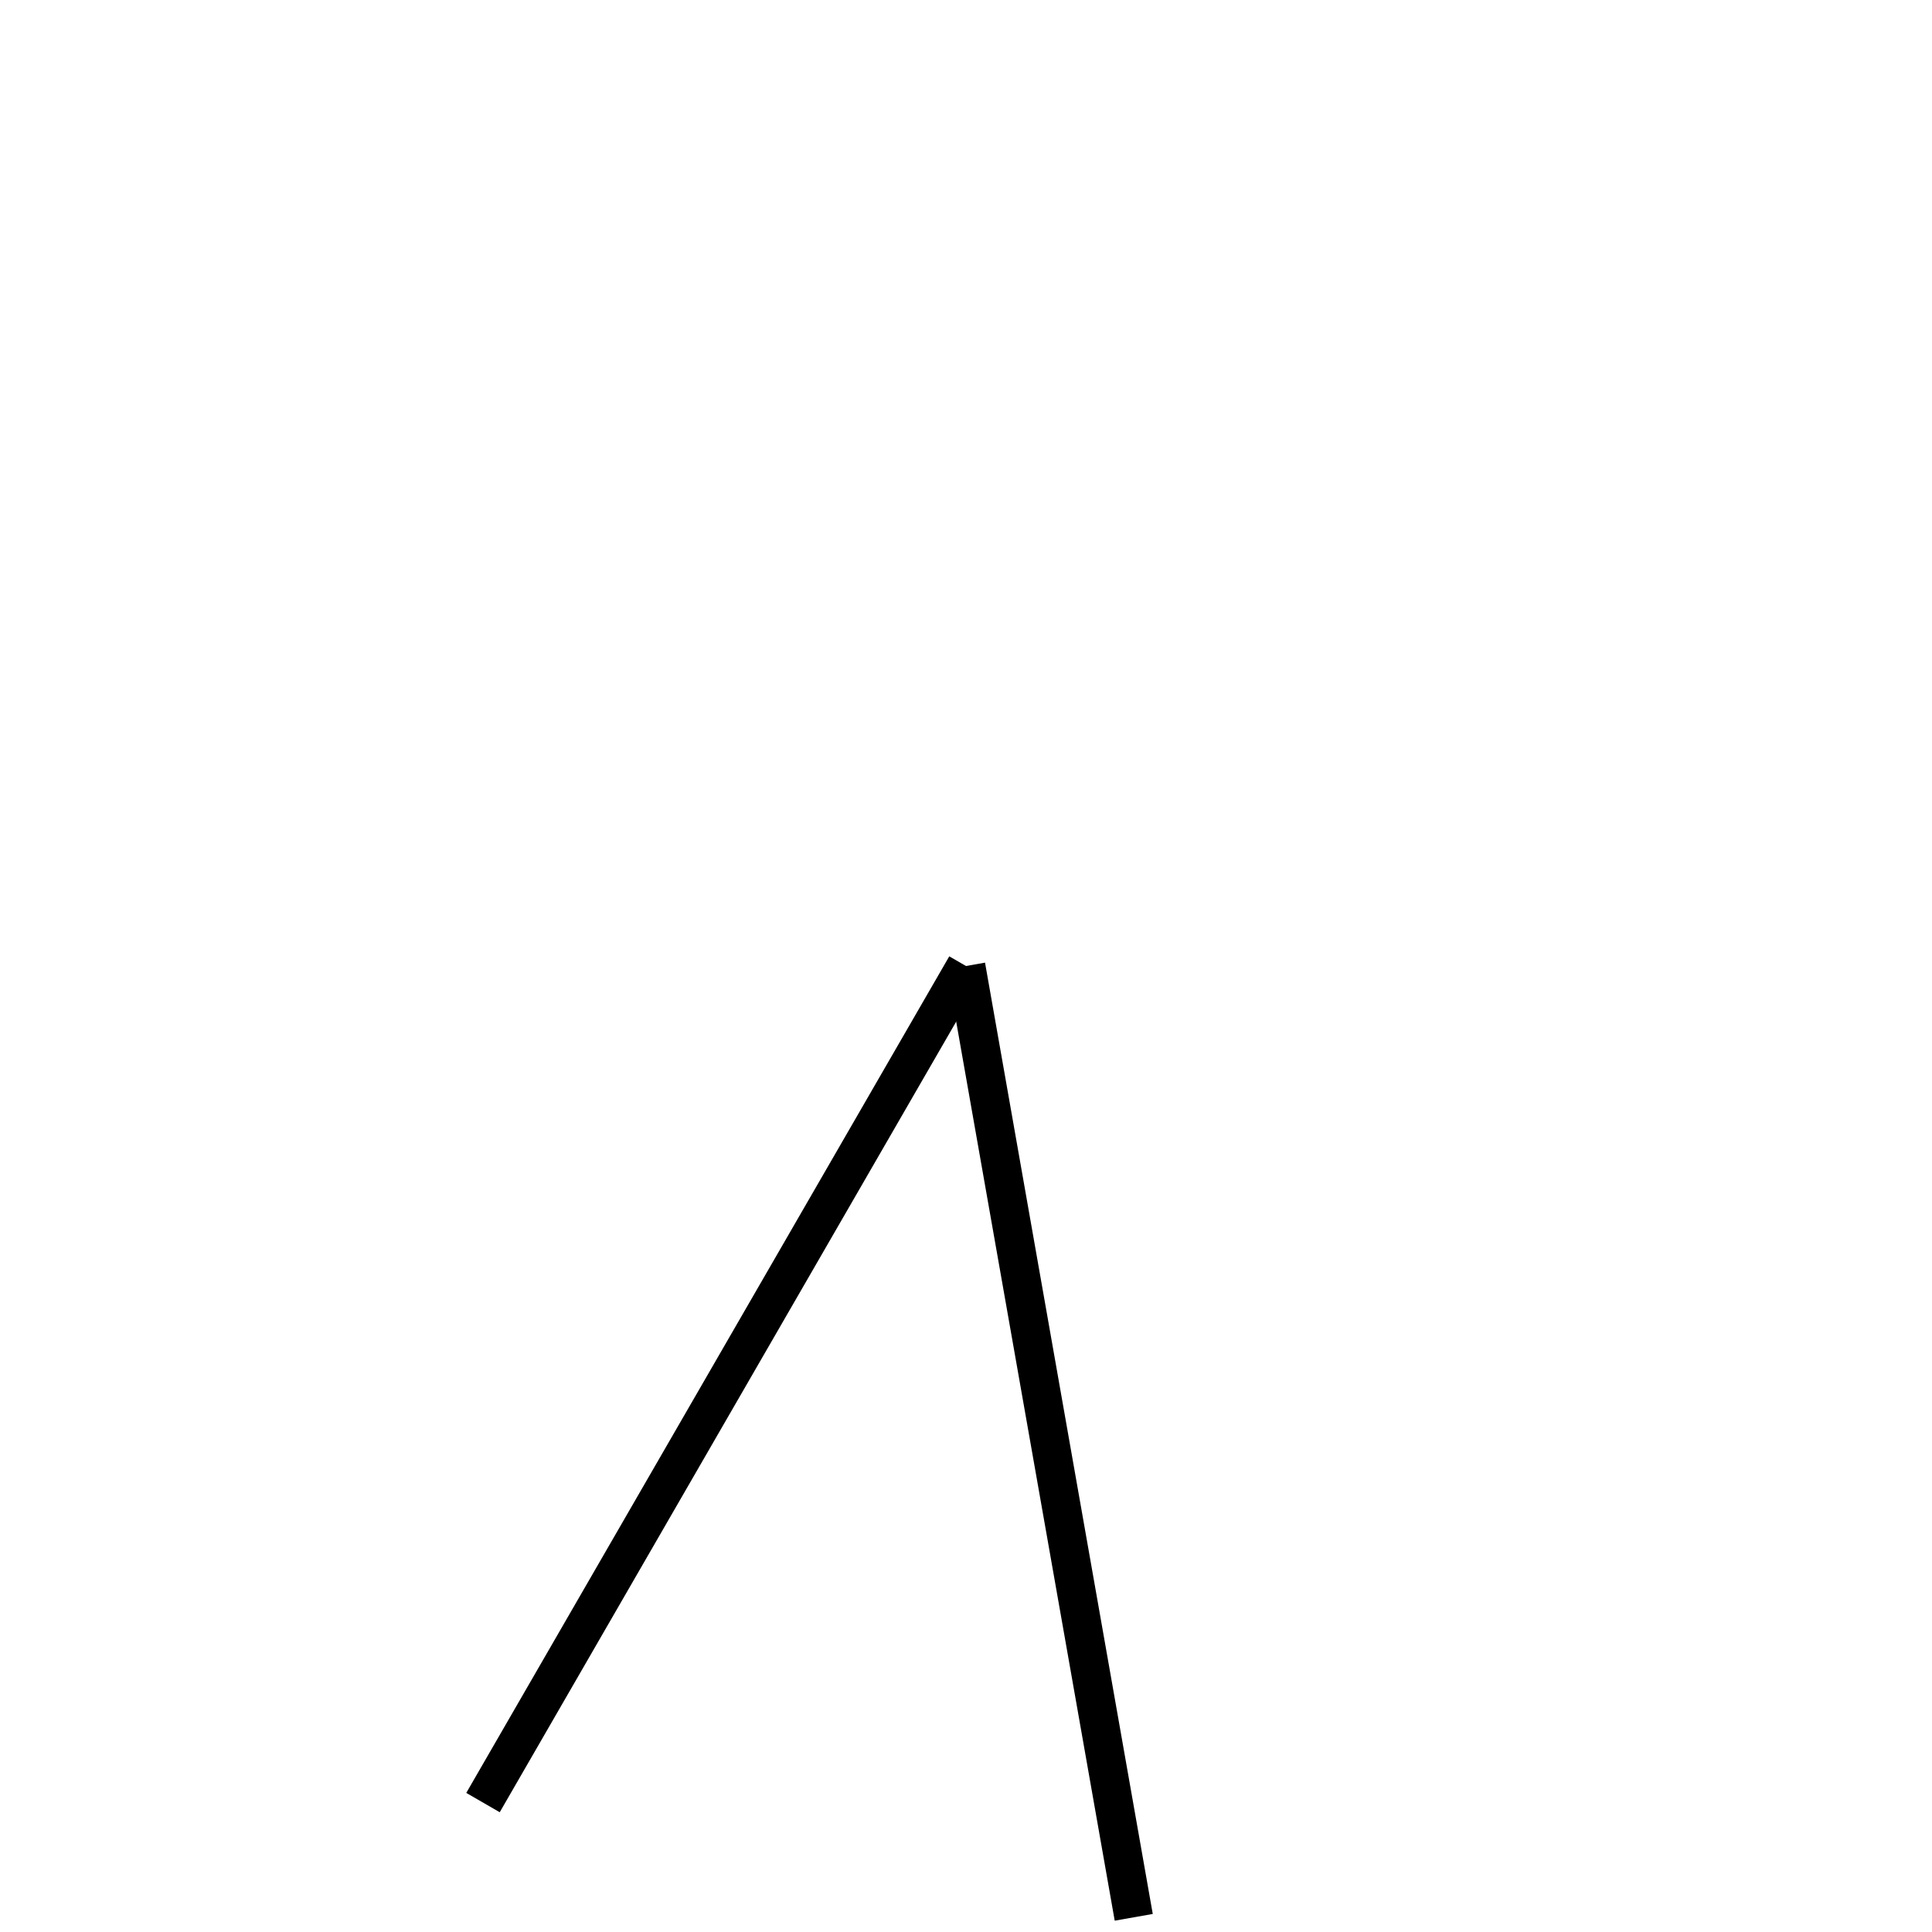
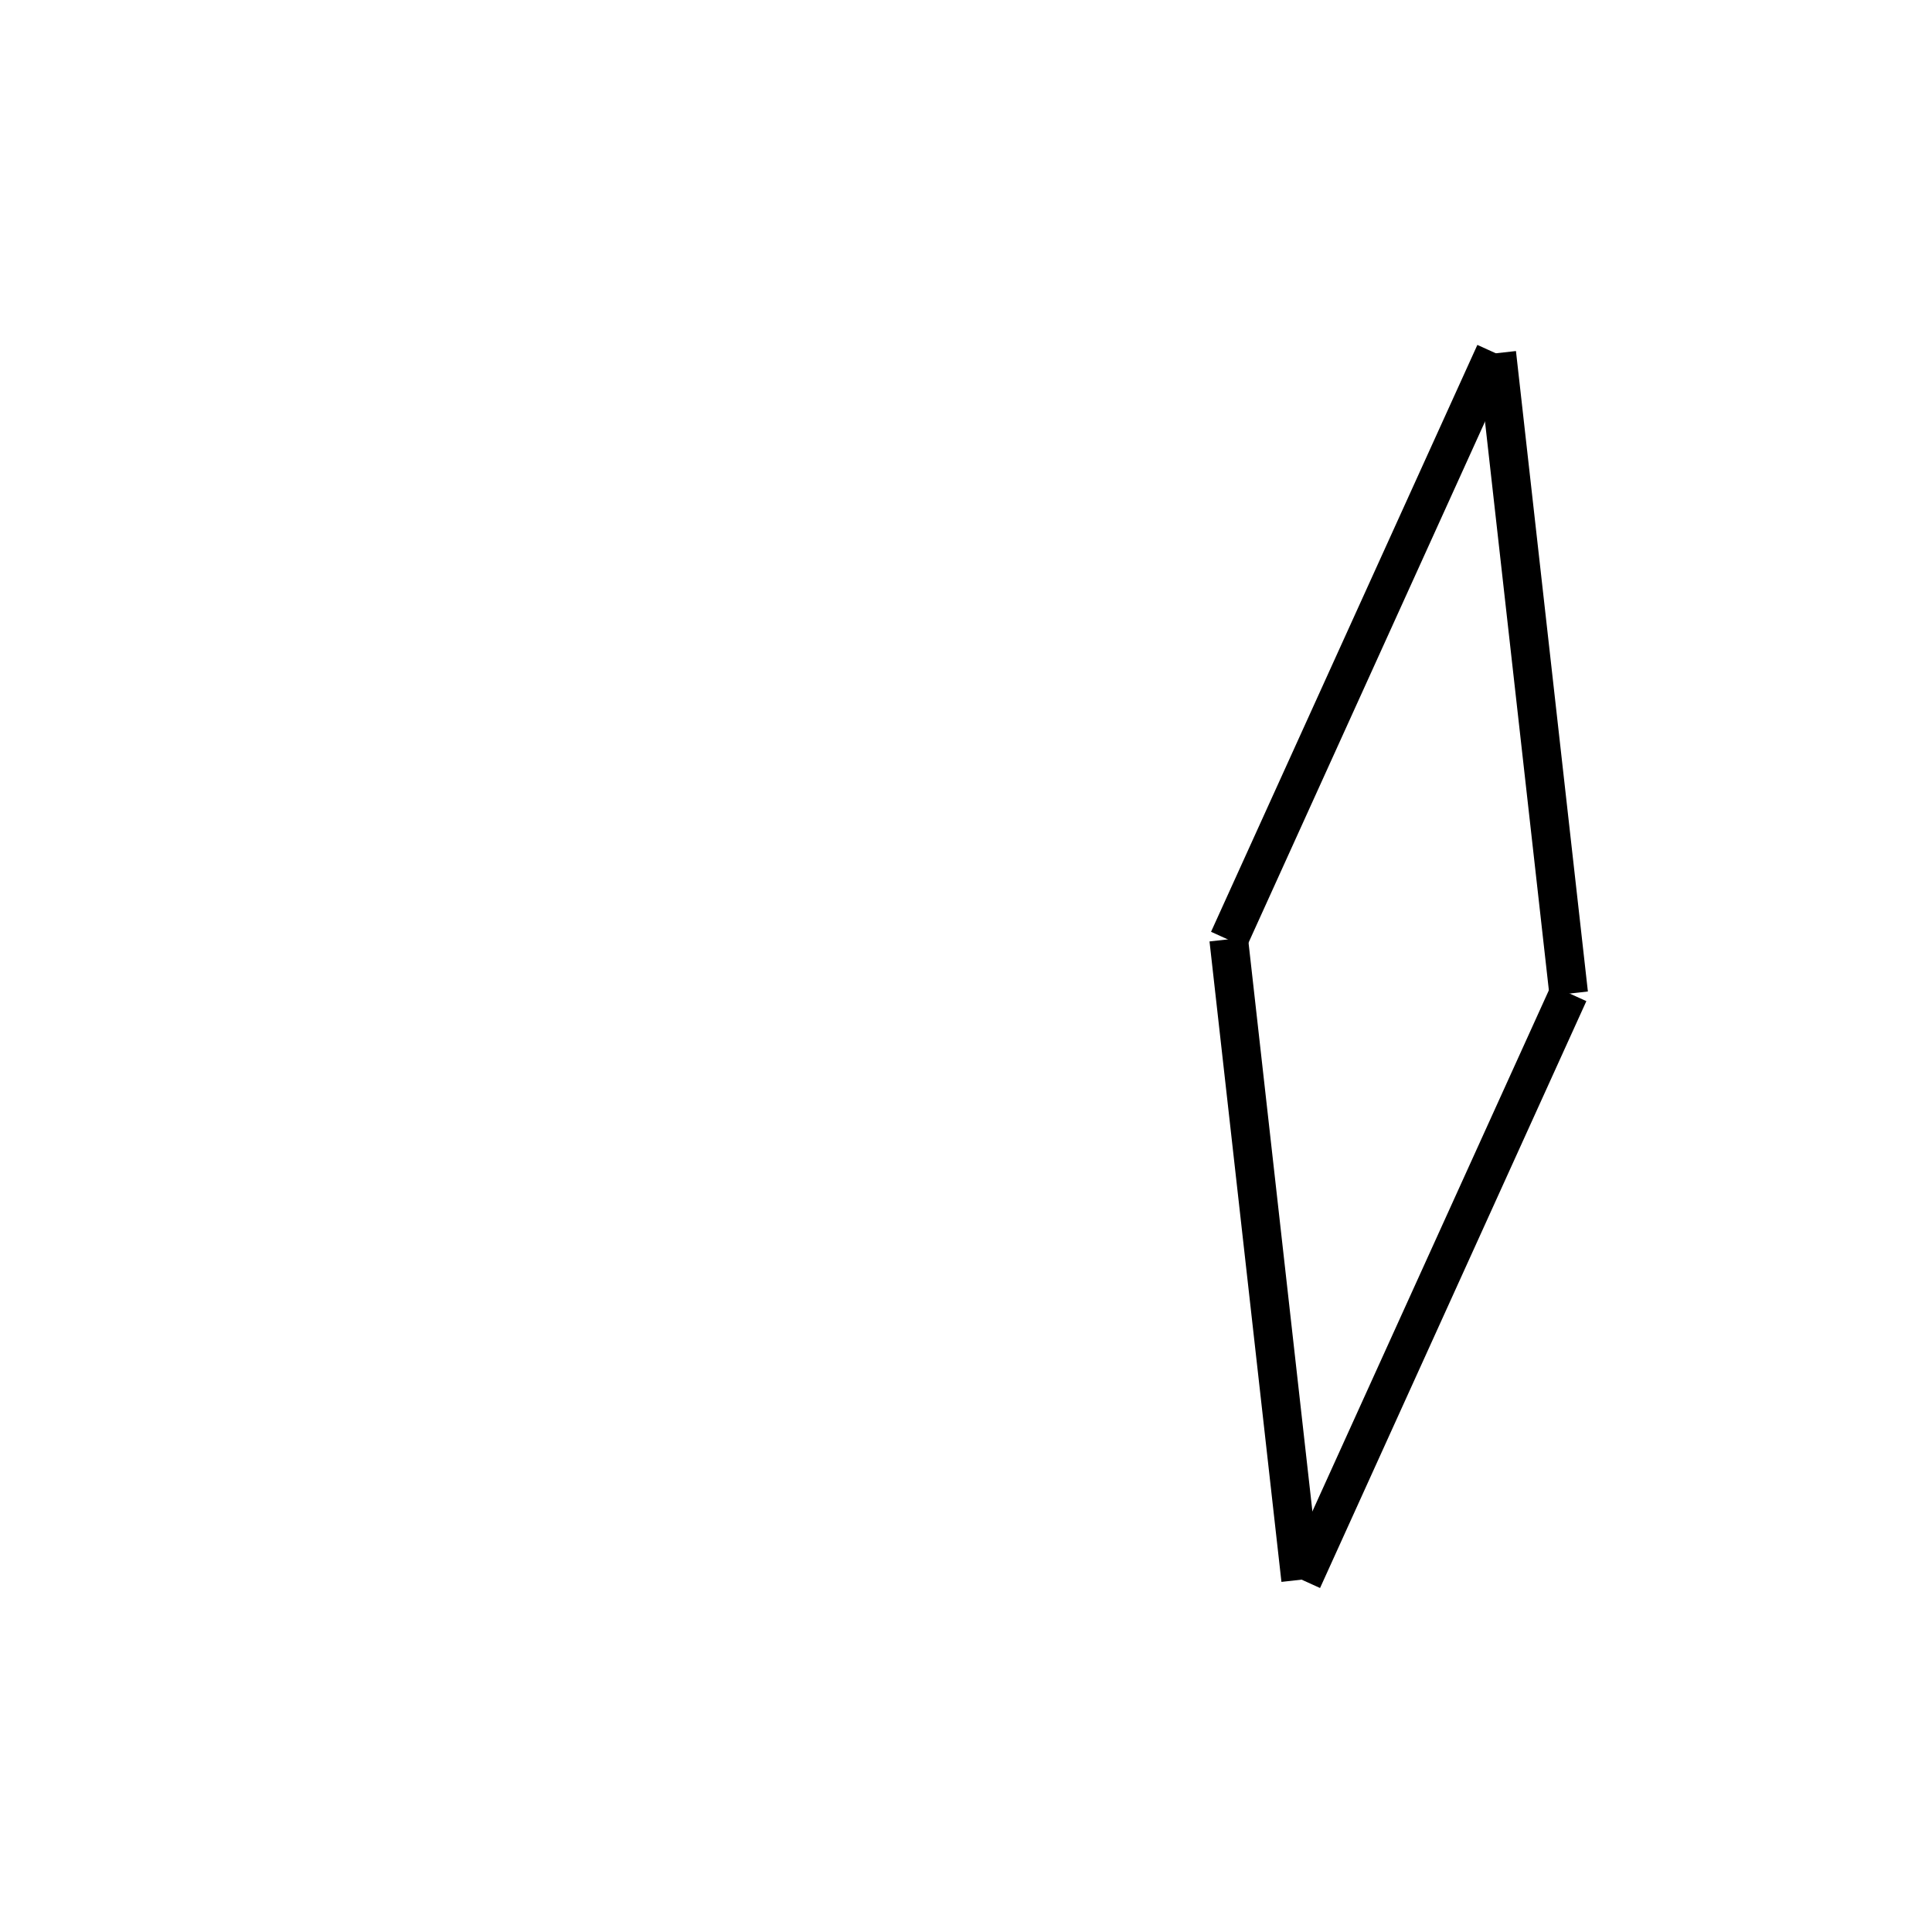
<svg xmlns="http://www.w3.org/2000/svg" height="100" width="100">
-   <line x1="50.0" y1="50.0" x2="58.682" y2="99.24" stroke-width="2" stroke="black" />
-   <line x1="50.0" y1="50.0" x2="25" y2="93.301" stroke-width="2" stroke="black" />
+   <line x1="81.199" y1="51.405" x2="67.415" y2="81.782" stroke-width="2" stroke="black" />
+   <line x1="67.321" y1="81.767" x2="63.598" y2="48.617" stroke-width="2" stroke="black" />
+   <line x1="77.379" y1="18.266" x2="63.594" y2="48.643" stroke-width="2" stroke="black" />
+   <line x1="81.195" y1="51.431" x2="77.472" y2="18.281" stroke-width="2" stroke="black" />
</svg>
